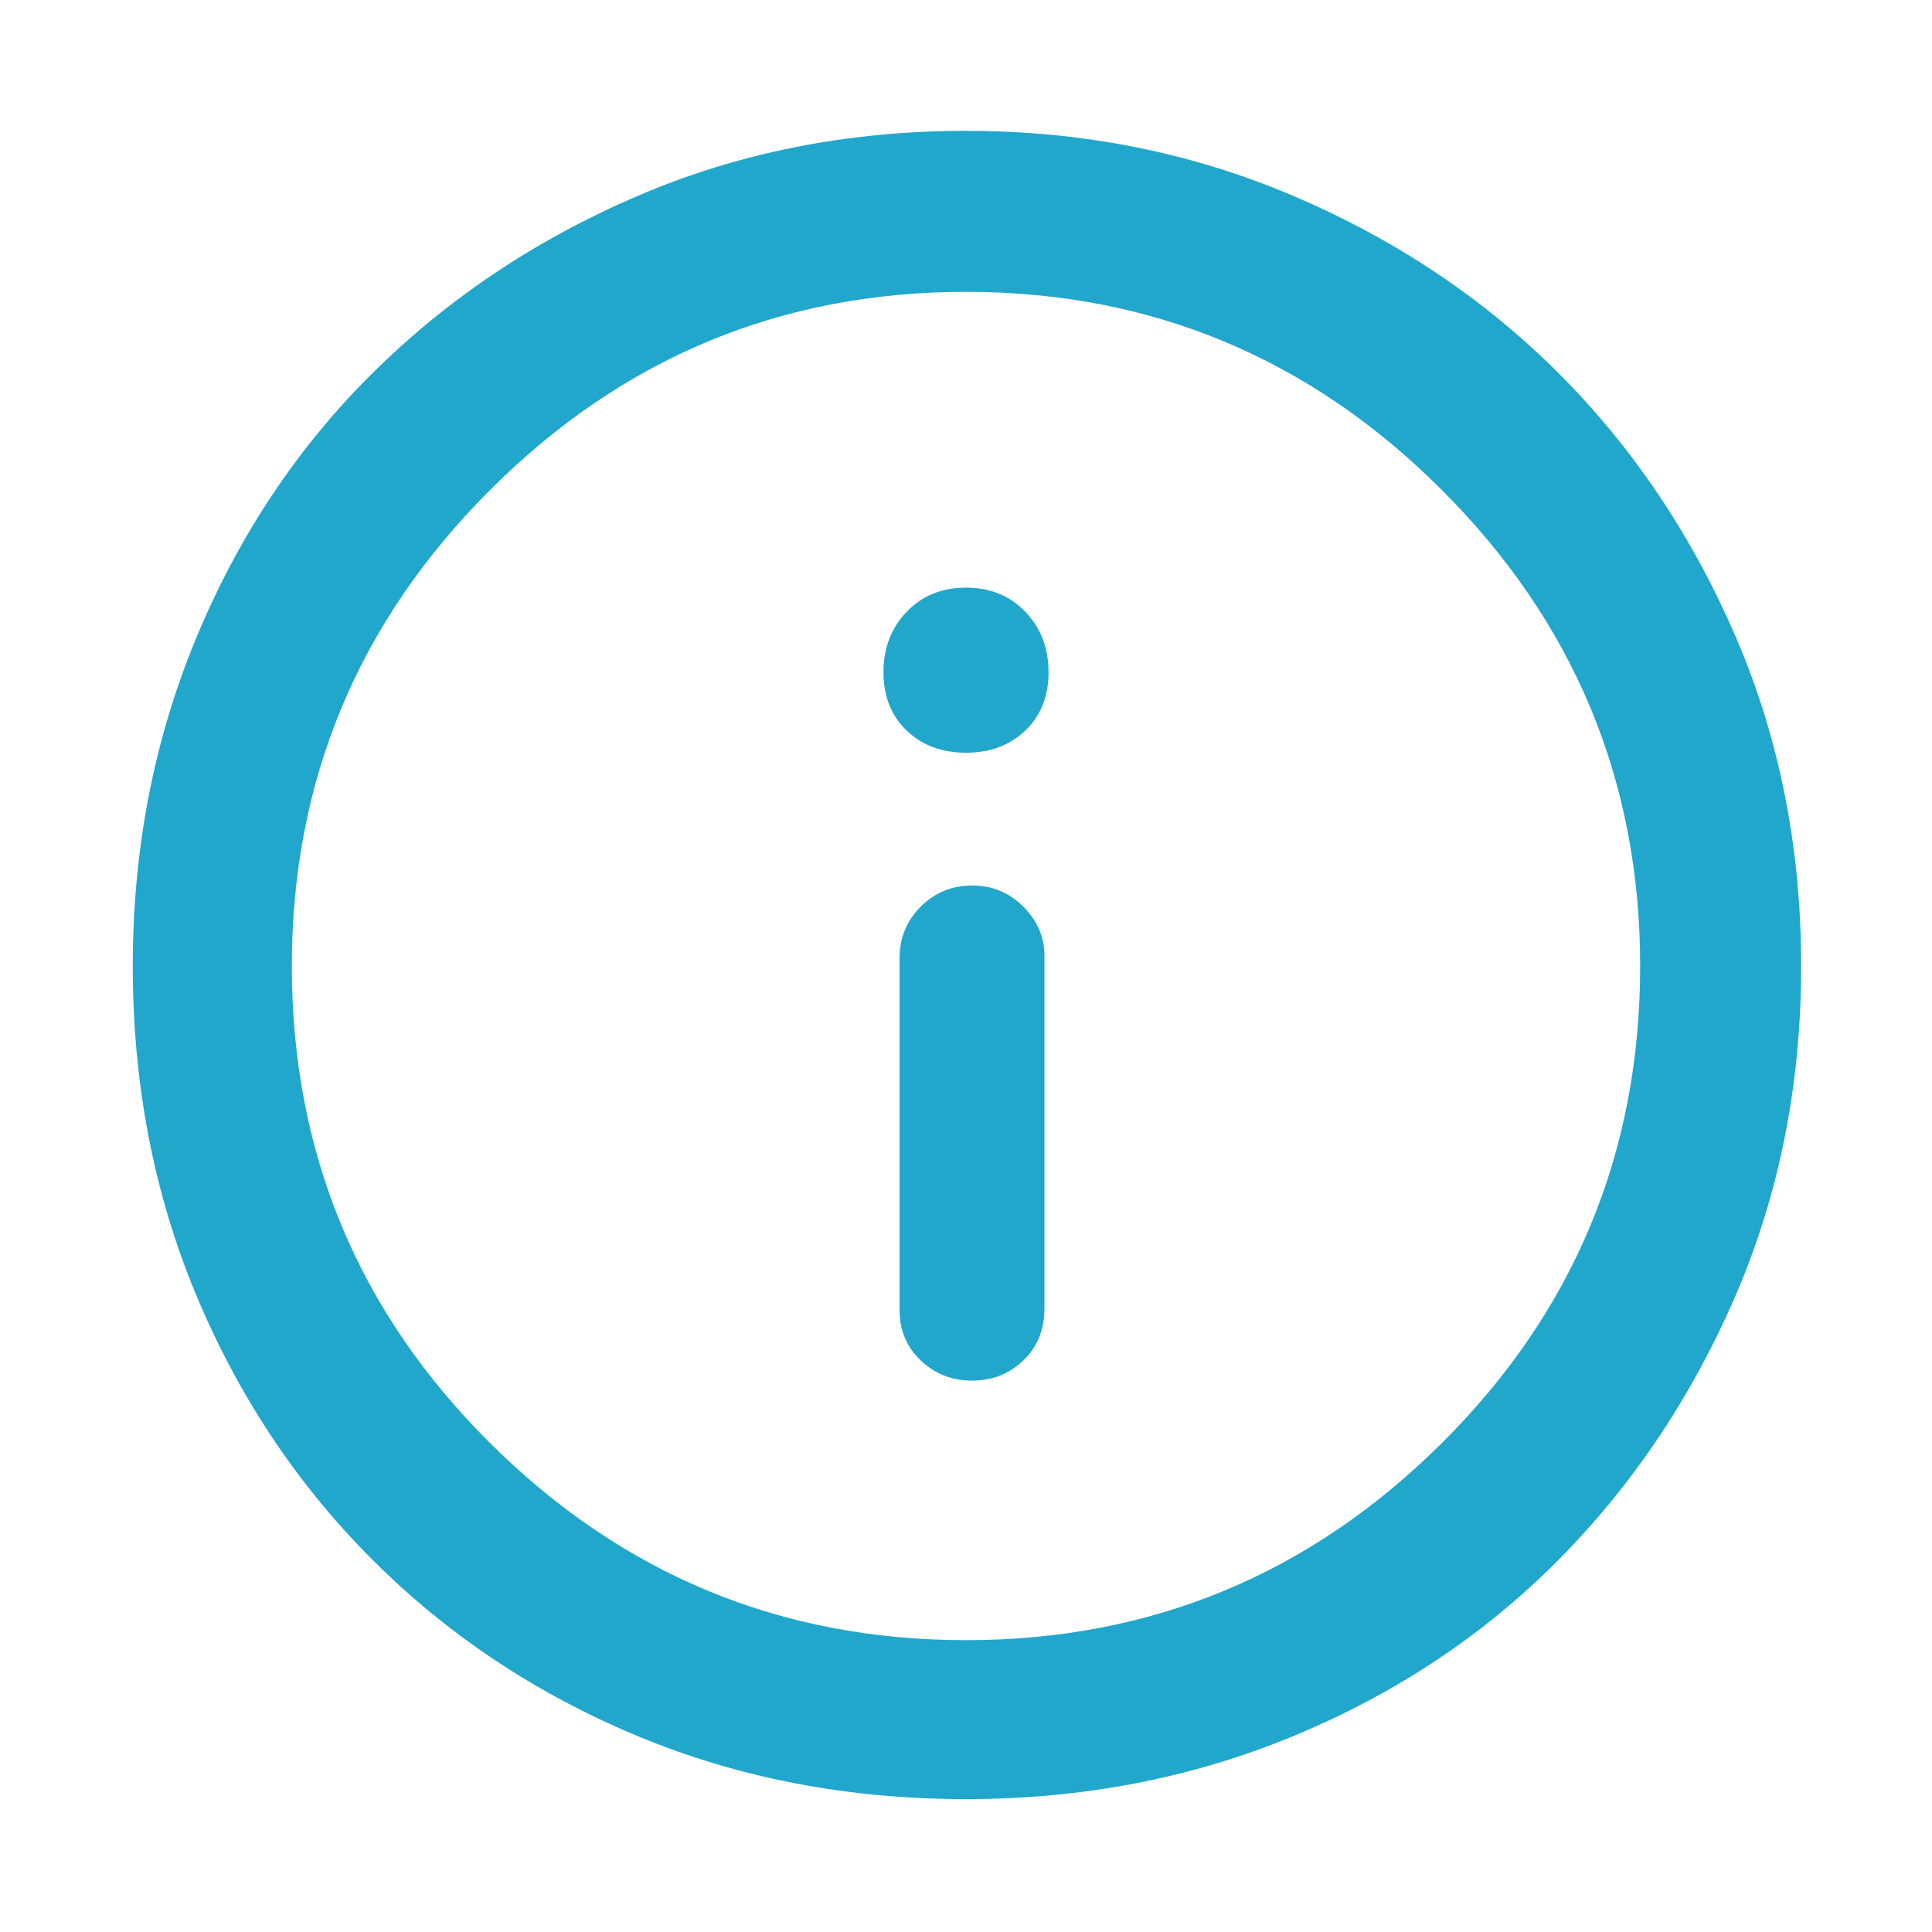
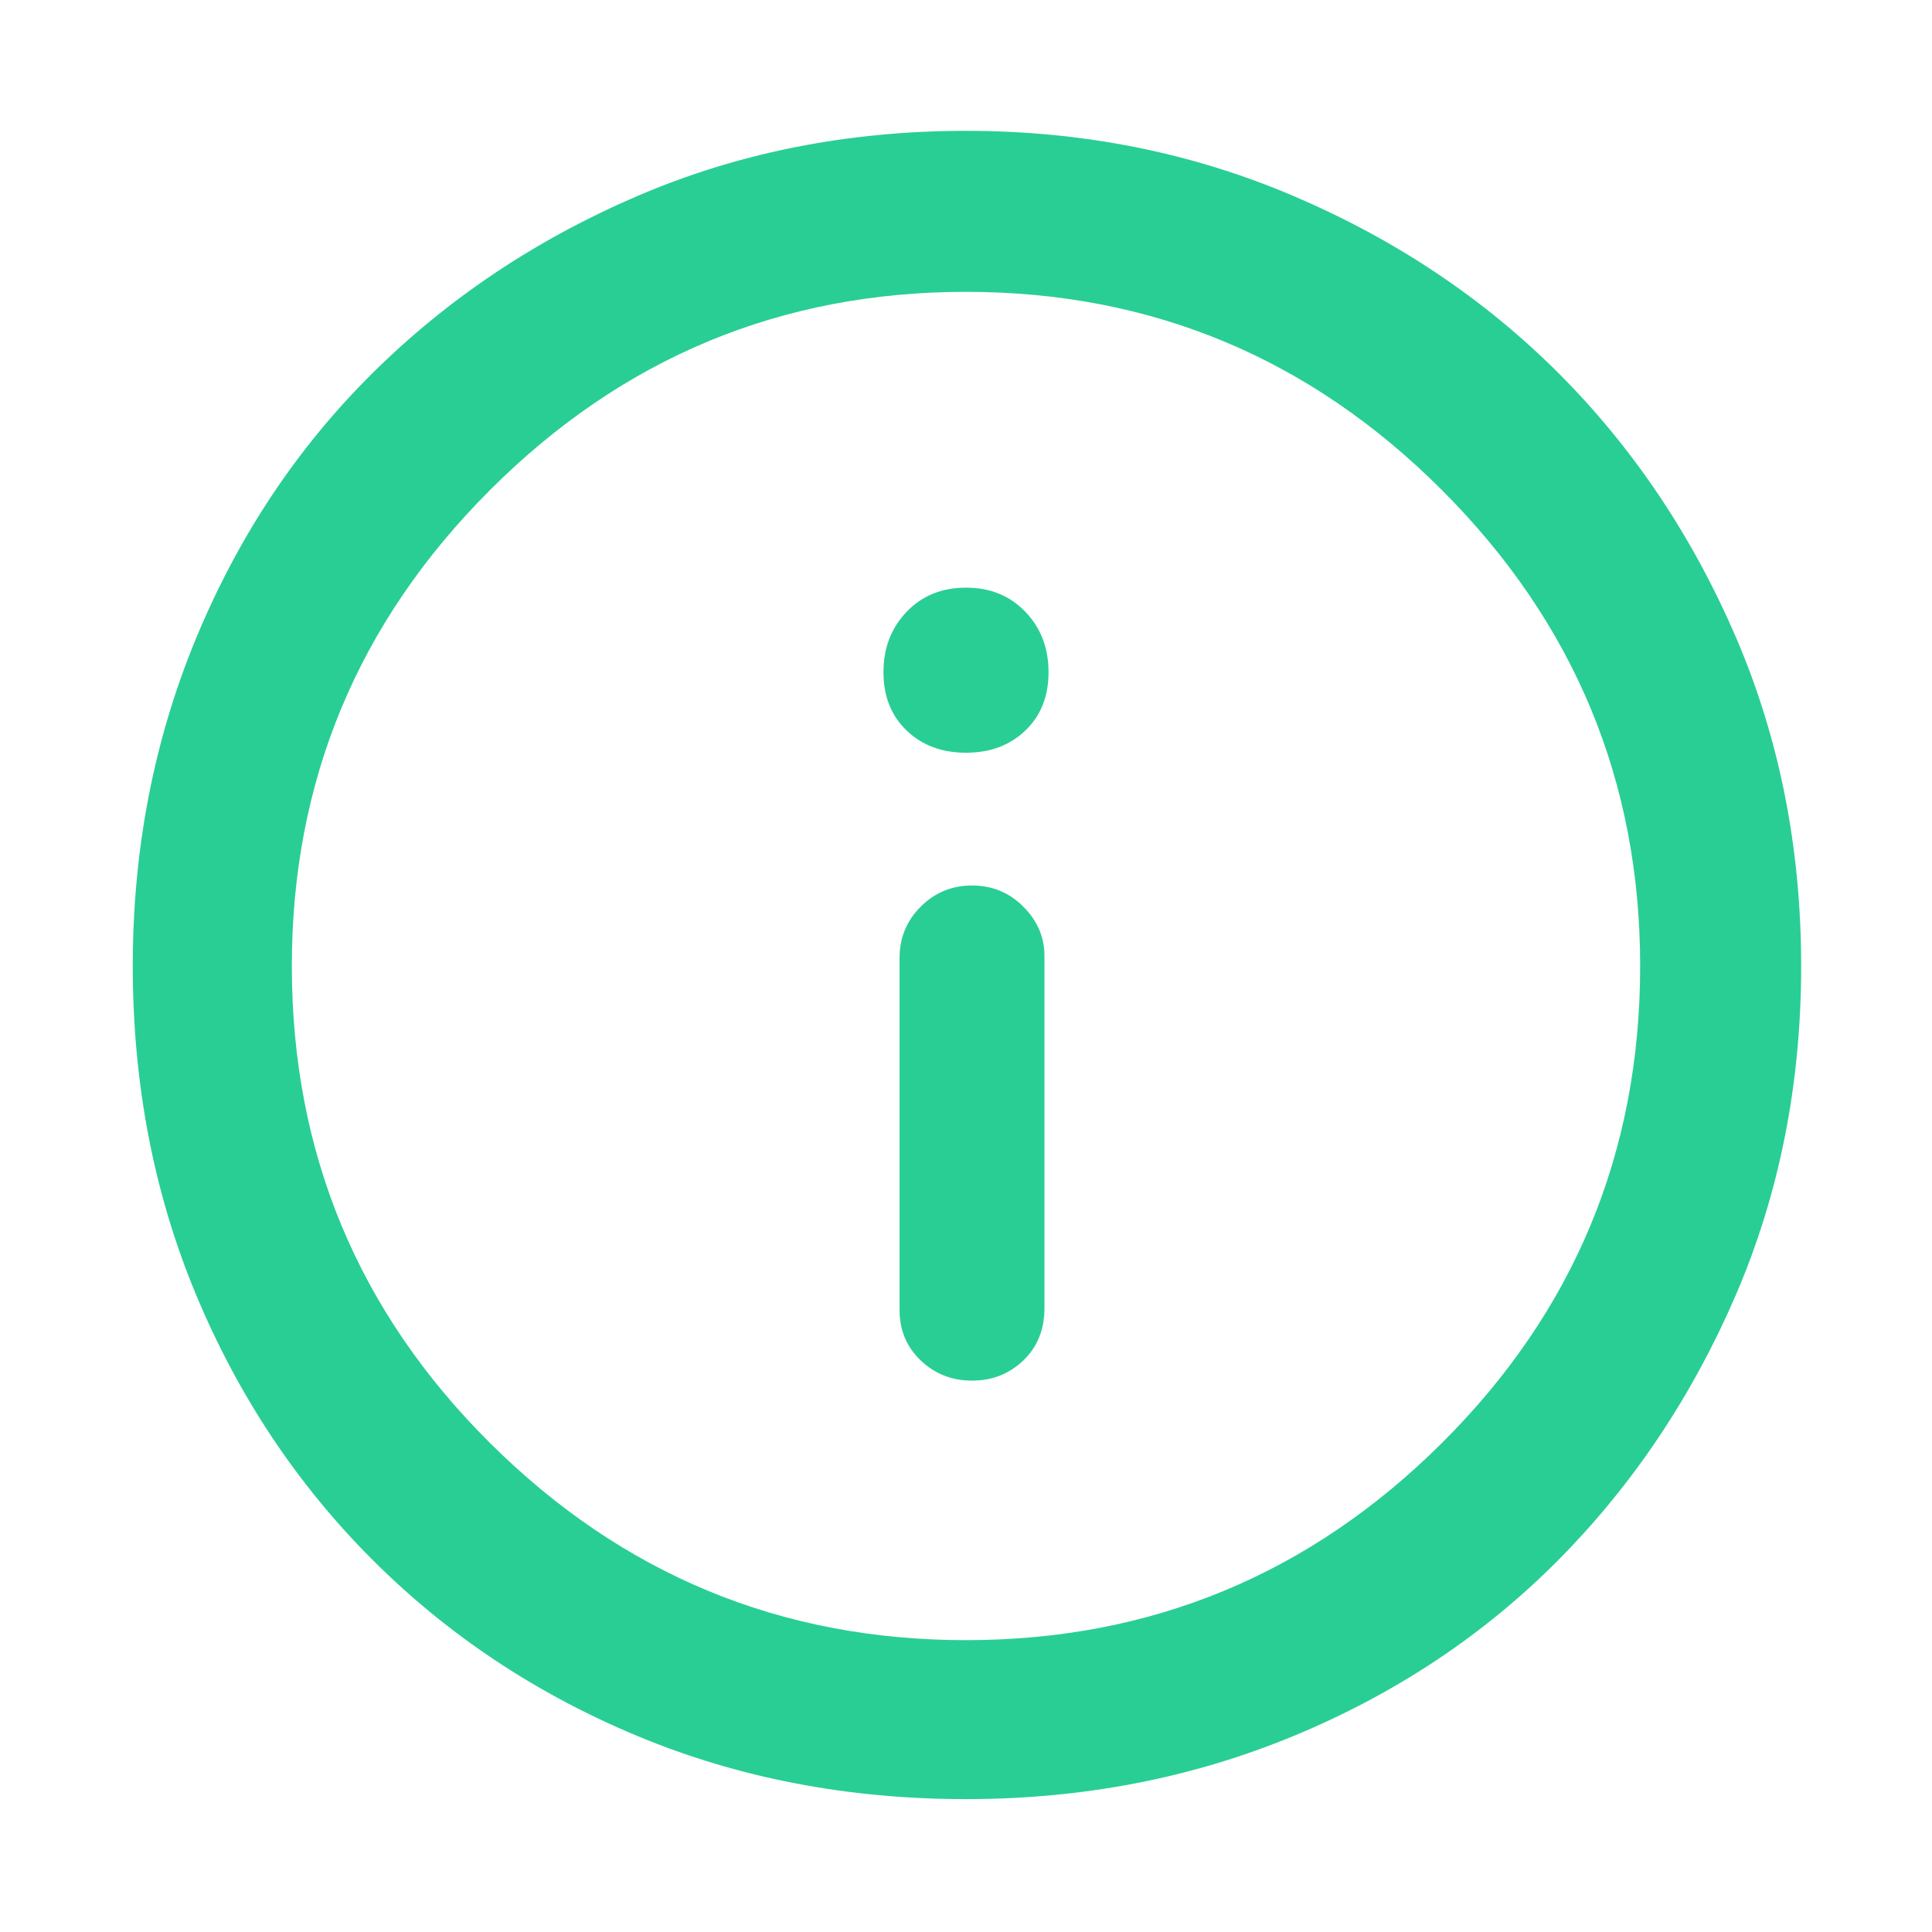
<svg xmlns="http://www.w3.org/2000/svg" width="18" height="18" viewBox="0 0 18 18" fill="none">
-   <path d="M9.056 12.863C9.244 12.863 9.403 12.8 9.534 12.675C9.665 12.55 9.731 12.387 9.731 12.188V8.906C9.731 8.731 9.665 8.578 9.534 8.447C9.403 8.316 9.244 8.25 9.056 8.25C8.869 8.25 8.709 8.316 8.578 8.447C8.447 8.578 8.381 8.738 8.381 8.925V12.206C8.381 12.394 8.447 12.55 8.578 12.675C8.709 12.8 8.869 12.863 9.056 12.863ZM9 7.013C9.225 7.013 9.409 6.944 9.553 6.806C9.697 6.669 9.769 6.487 9.769 6.263C9.769 6.037 9.697 5.85 9.553 5.7C9.409 5.55 9.225 5.475 9 5.475C8.775 5.475 8.59 5.55 8.447 5.7C8.303 5.85 8.231 6.037 8.231 6.263C8.231 6.487 8.303 6.669 8.447 6.806C8.59 6.944 8.775 7.013 9 7.013ZM9 16.762C7.9 16.762 6.878 16.566 5.934 16.172C4.99 15.778 4.169 15.231 3.469 14.531C2.769 13.831 2.222 13.009 1.828 12.066C1.434 11.122 1.237 10.1 1.237 9C1.237 7.912 1.434 6.894 1.828 5.944C2.222 4.994 2.769 4.172 3.469 3.478C4.169 2.784 4.99 2.234 5.934 1.828C6.878 1.422 7.9 1.219 9 1.219C10.087 1.219 11.106 1.422 12.056 1.828C13.006 2.234 13.828 2.784 14.522 3.478C15.215 4.172 15.765 4.991 16.172 5.934C16.578 6.878 16.781 7.9 16.781 9C16.781 10.1 16.578 11.122 16.172 12.066C15.765 13.009 15.215 13.831 14.522 14.531C13.828 15.231 13.006 15.778 12.056 16.172C11.106 16.566 10.087 16.762 9 16.762ZM9 15.281C10.725 15.281 12.203 14.669 13.434 13.444C14.665 12.219 15.281 10.738 15.281 9C15.281 7.275 14.665 5.797 13.434 4.566C12.203 3.334 10.725 2.719 9 2.719C7.275 2.719 5.797 3.334 4.565 4.566C3.334 5.797 2.719 7.275 2.719 9C2.719 10.738 3.334 12.219 4.565 13.444C5.797 14.669 7.275 15.281 9 15.281Z" fill="#21A7CC" />
+   <path d="M9.056 12.863C9.244 12.863 9.403 12.8 9.534 12.675C9.665 12.55 9.731 12.387 9.731 12.188V8.906C9.731 8.731 9.665 8.578 9.534 8.447C9.403 8.316 9.244 8.25 9.056 8.25C8.869 8.25 8.709 8.316 8.578 8.447C8.447 8.578 8.381 8.738 8.381 8.925V12.206C8.381 12.394 8.447 12.55 8.578 12.675C8.709 12.8 8.869 12.863 9.056 12.863ZM9 7.013C9.225 7.013 9.409 6.944 9.553 6.806C9.697 6.669 9.769 6.487 9.769 6.263C9.769 6.037 9.697 5.85 9.553 5.7C9.409 5.55 9.225 5.475 9 5.475C8.775 5.475 8.59 5.55 8.447 5.7C8.303 5.85 8.231 6.037 8.231 6.263C8.231 6.487 8.303 6.669 8.447 6.806C8.59 6.944 8.775 7.013 9 7.013ZM9 16.762C7.9 16.762 6.878 16.566 5.934 16.172C4.99 15.778 4.169 15.231 3.469 14.531C2.769 13.831 2.222 13.009 1.828 12.066C1.434 11.122 1.237 10.1 1.237 9C1.237 7.912 1.434 6.894 1.828 5.944C2.222 4.994 2.769 4.172 3.469 3.478C4.169 2.784 4.99 2.234 5.934 1.828C6.878 1.422 7.9 1.219 9 1.219C10.087 1.219 11.106 1.422 12.056 1.828C13.006 2.234 13.828 2.784 14.522 3.478C15.215 4.172 15.765 4.991 16.172 5.934C16.578 6.878 16.781 7.9 16.781 9C16.781 10.1 16.578 11.122 16.172 12.066C15.765 13.009 15.215 13.831 14.522 14.531C13.828 15.231 13.006 15.778 12.056 16.172C11.106 16.566 10.087 16.762 9 16.762ZM9 15.281C10.725 15.281 12.203 14.669 13.434 13.444C14.665 12.219 15.281 10.738 15.281 9C15.281 7.275 14.665 5.797 13.434 4.566C12.203 3.334 10.725 2.719 9 2.719C7.275 2.719 5.797 3.334 4.565 4.566C3.334 5.797 2.719 7.275 2.719 9C2.719 10.738 3.334 12.219 4.565 13.444C5.797 14.669 7.275 15.281 9 15.281Z" fill="#29CE95" />
</svg>
